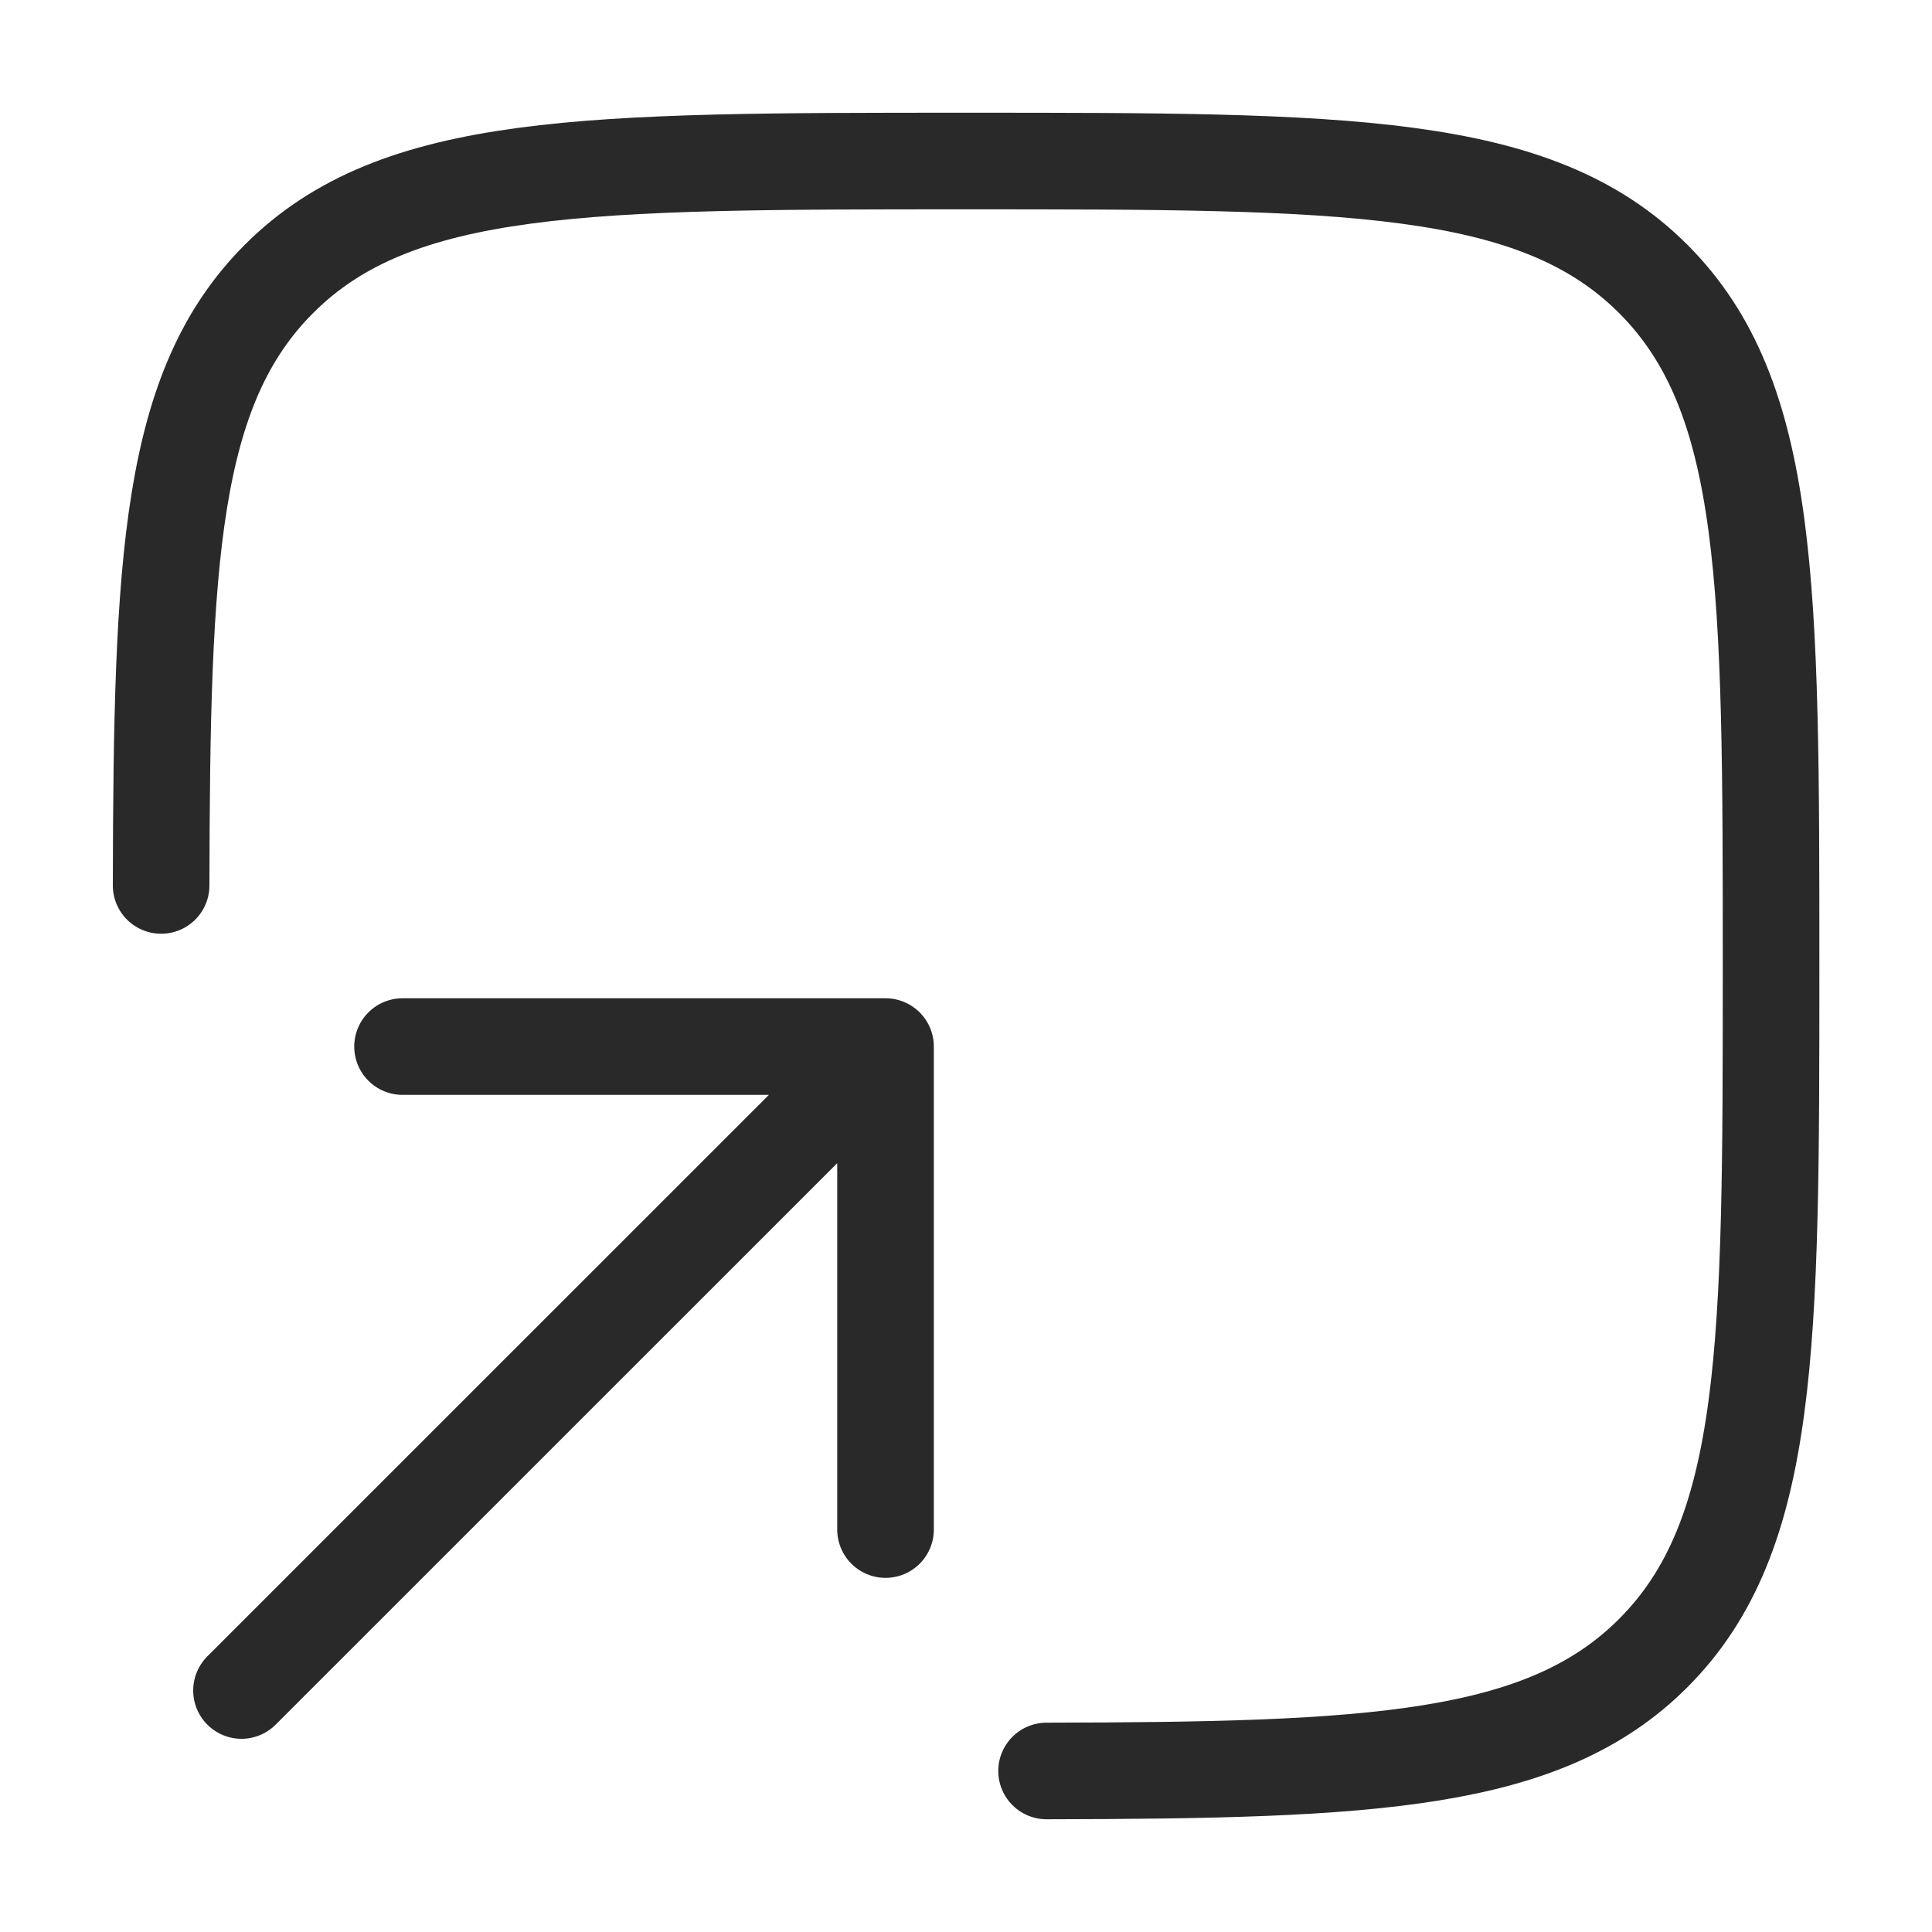
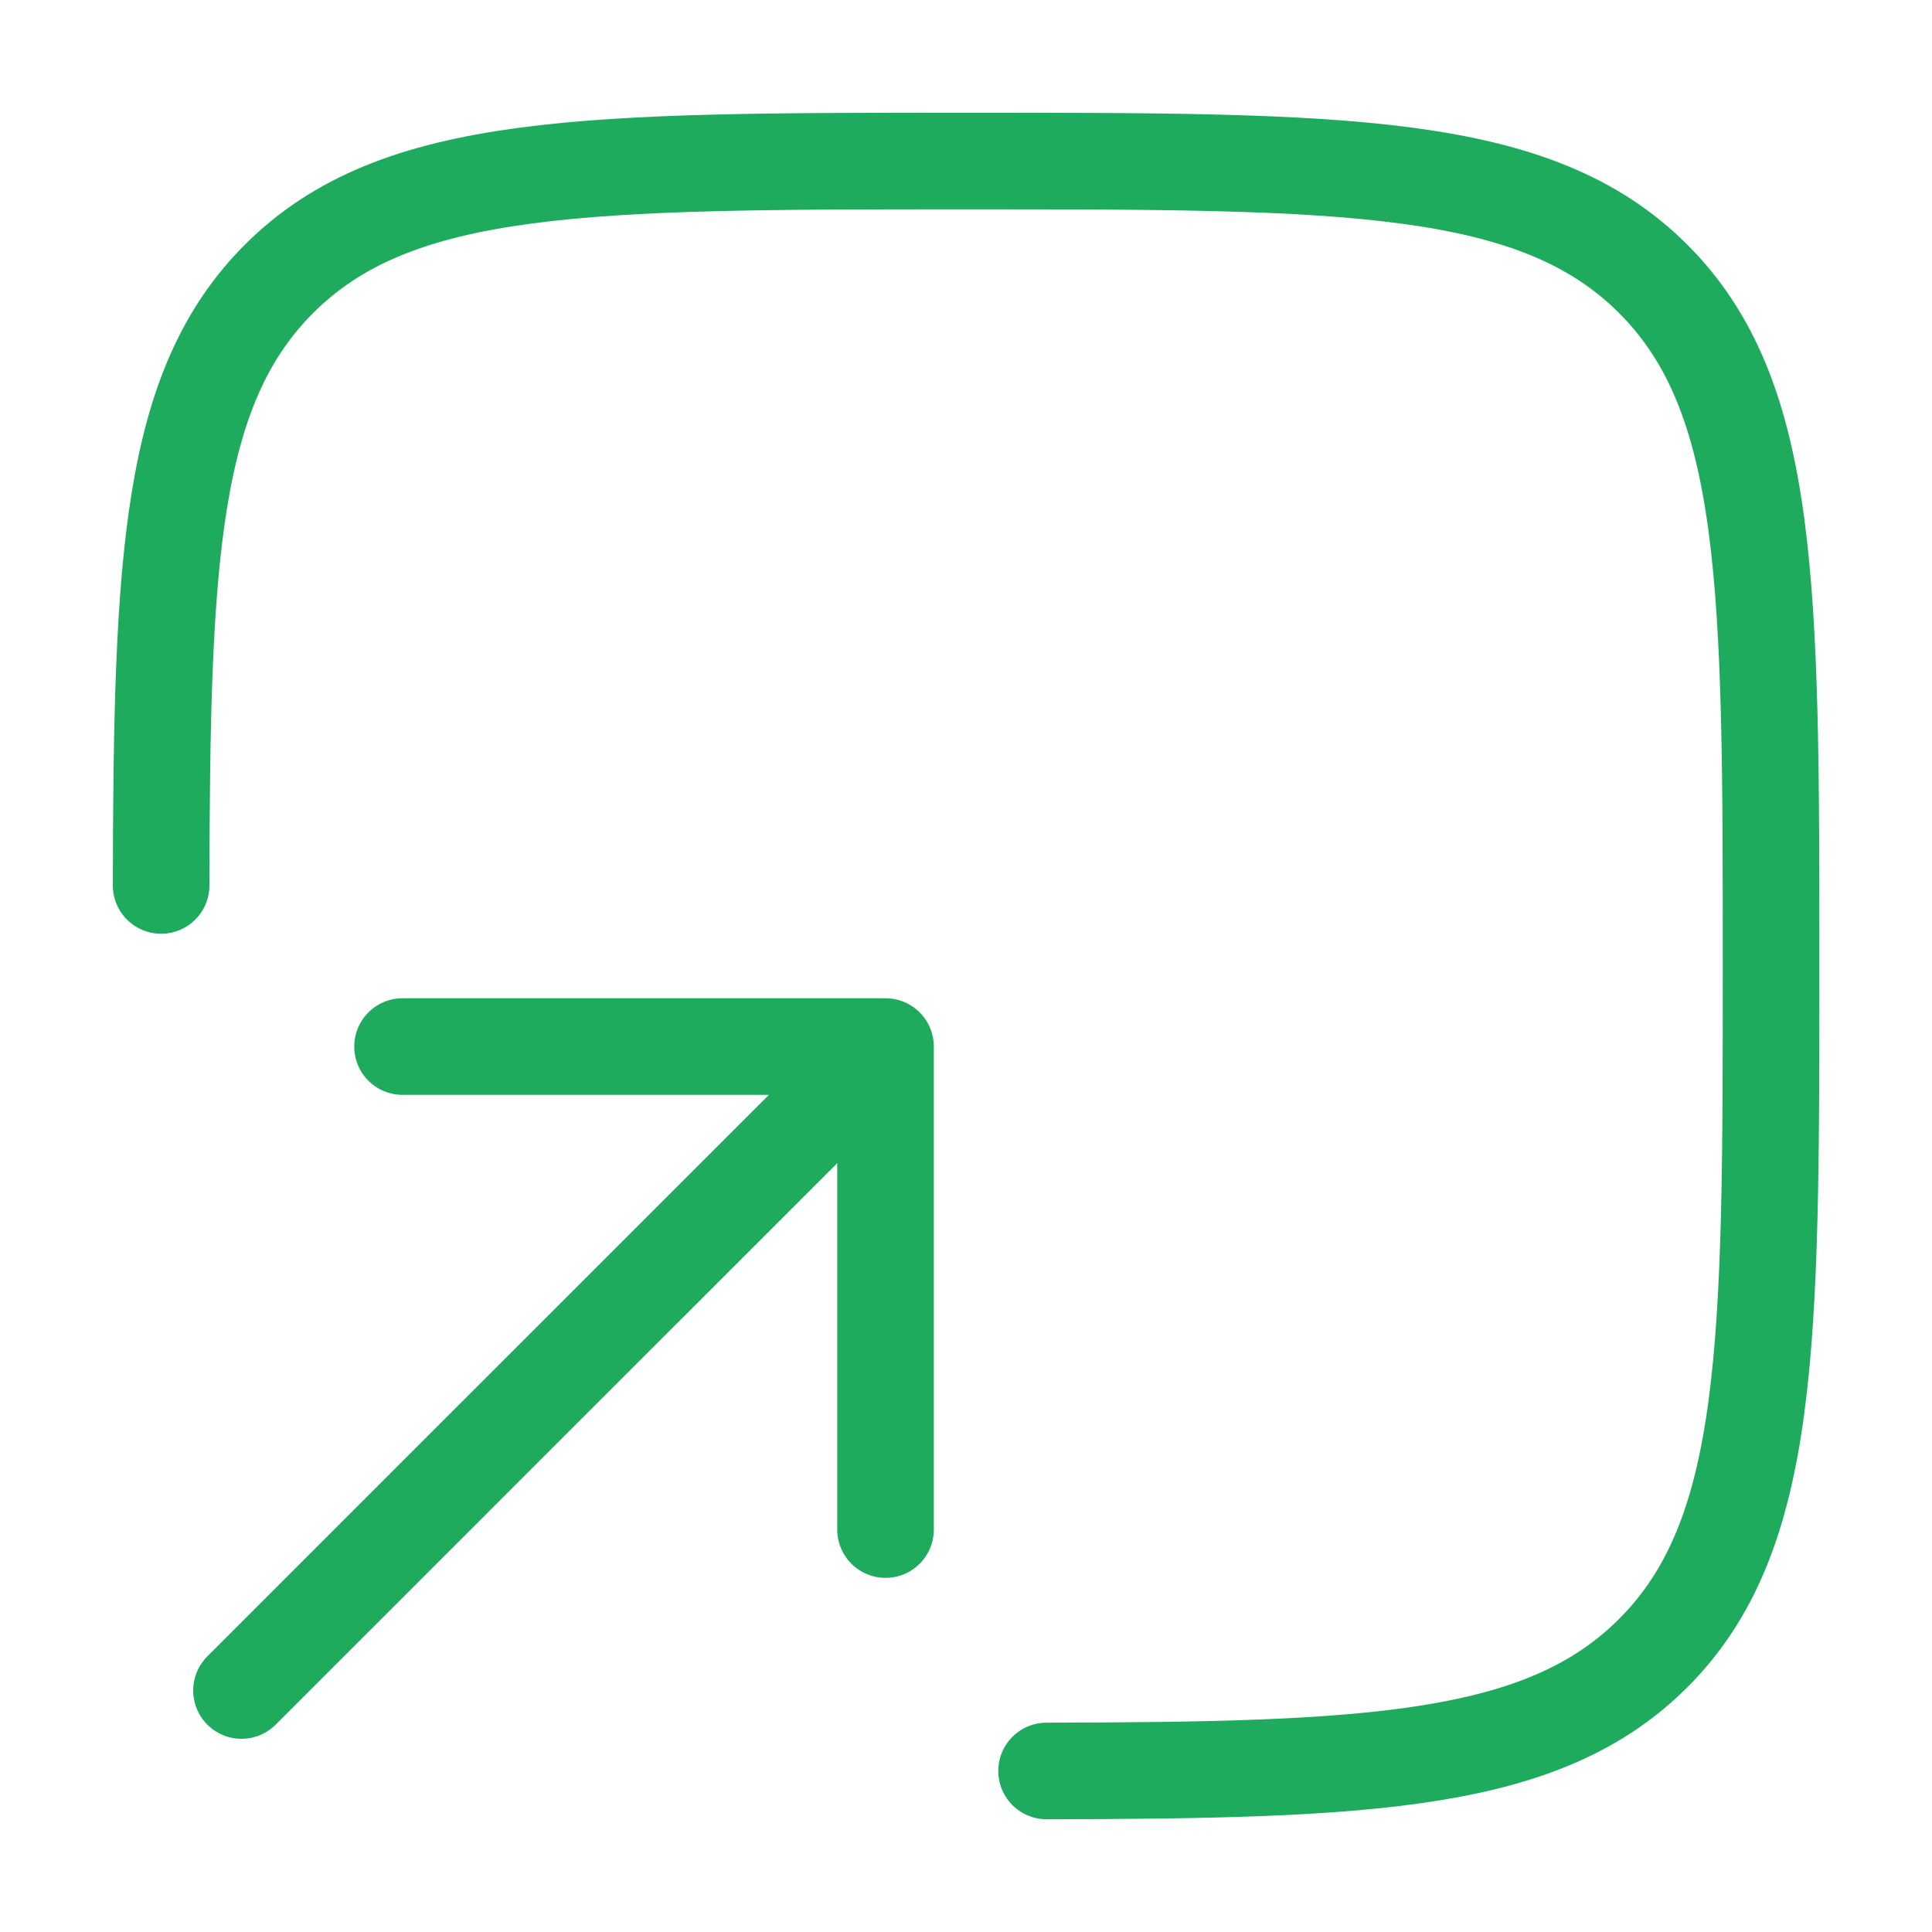
<svg xmlns="http://www.w3.org/2000/svg" width="20" height="20" viewBox="0 0 20 20" fill="none">
  <g id="Linear / Arrows Action / Square Bottom Up">
-     <path id="Vector" d="M10.834 18.333C14.213 18.327 15.983 18.244 17.114 17.113C18.334 15.892 18.334 13.928 18.334 10C18.334 6.071 18.334 4.107 17.114 2.887C15.893 1.667 13.929 1.667 10.001 1.667C6.072 1.667 4.108 1.667 2.888 2.887C1.757 4.018 1.674 5.787 1.668 9.166" stroke="#292929" stroke-linecap="round" />
-     <path id="Vector_2" d="M2.5 17.5L9.167 10.834M9.167 10.834H4.167M9.167 10.834V15.834" stroke="#292929" stroke-linecap="round" stroke-linejoin="round" />
+     <path id="Vector" d="M10.834 18.333C14.213 18.327 15.983 18.244 17.114 17.113C18.334 15.892 18.334 13.928 18.334 10C18.334 6.071 18.334 4.107 17.114 2.887C15.893 1.667 13.929 1.667 10.001 1.667C6.072 1.667 4.108 1.667 2.888 2.887C1.757 4.018 1.674 5.787 1.668 9.166" stroke="#1FAB5E" stroke-linecap="round" />
+     <path id="Vector_2" d="M2.5 17.5L9.167 10.834M9.167 10.834H4.167M9.167 10.834V15.834" stroke="#1FAB5E" stroke-linecap="round" stroke-linejoin="round" />
  </g>
</svg>
